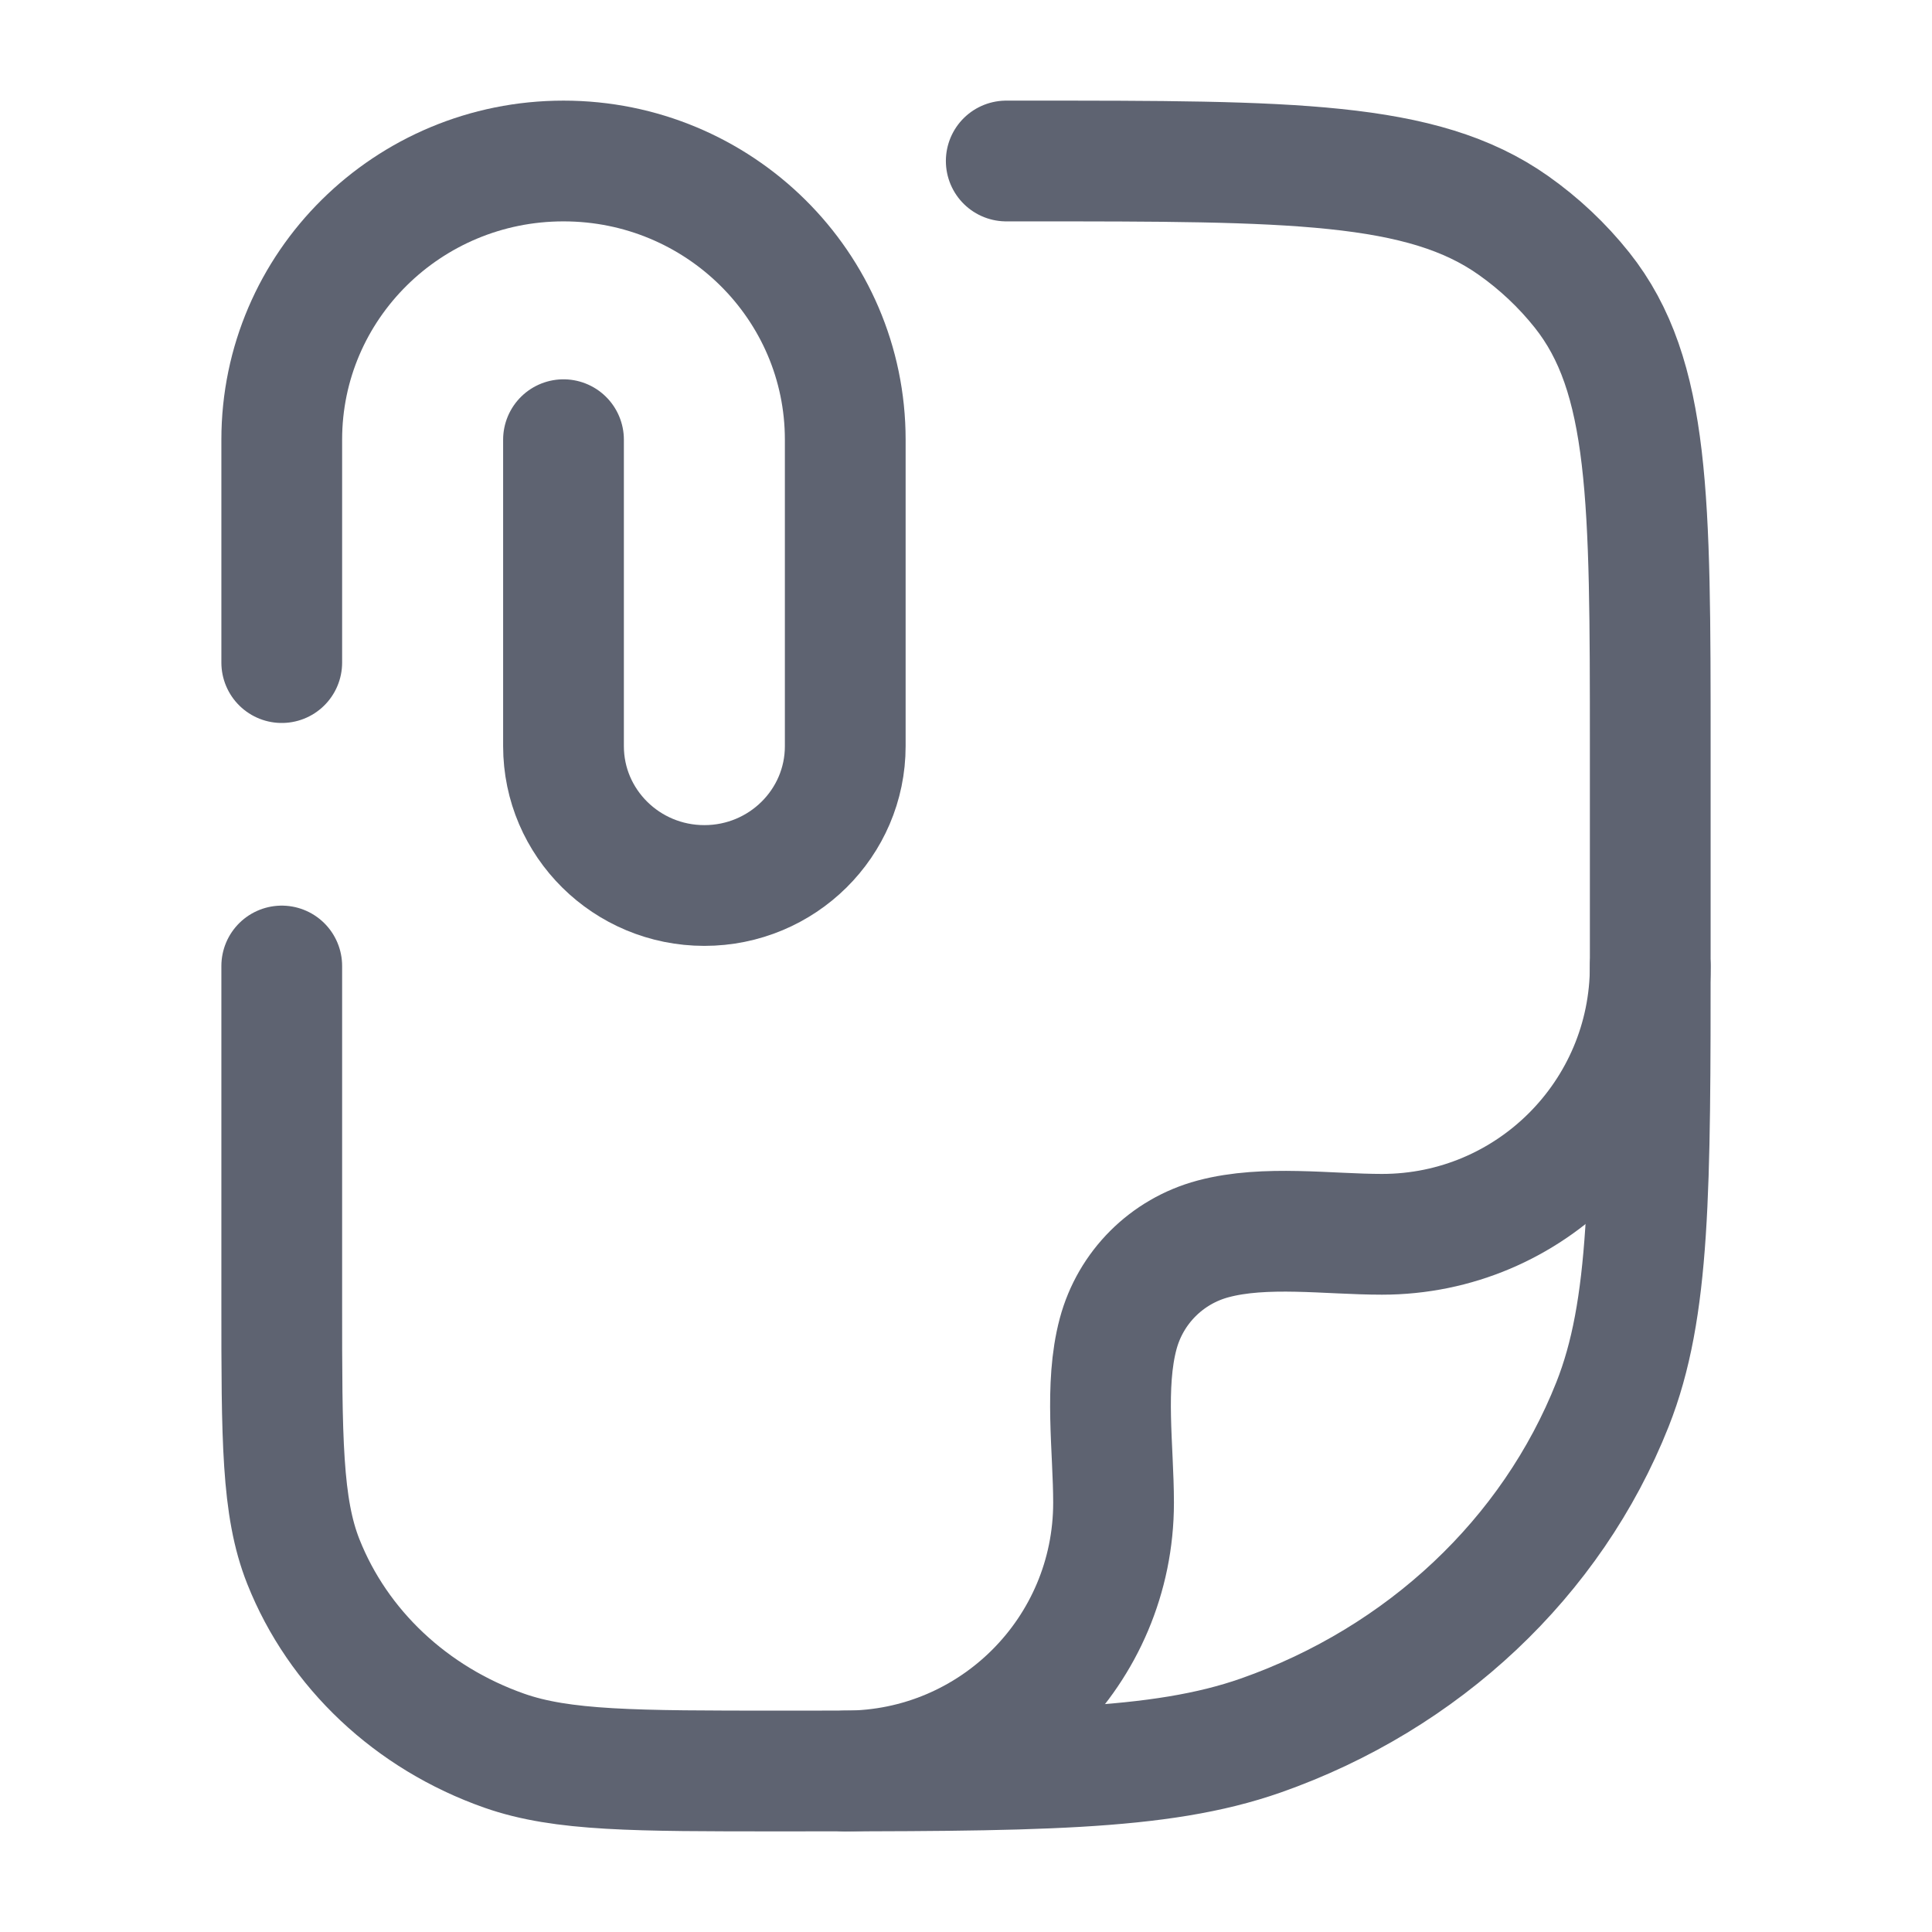
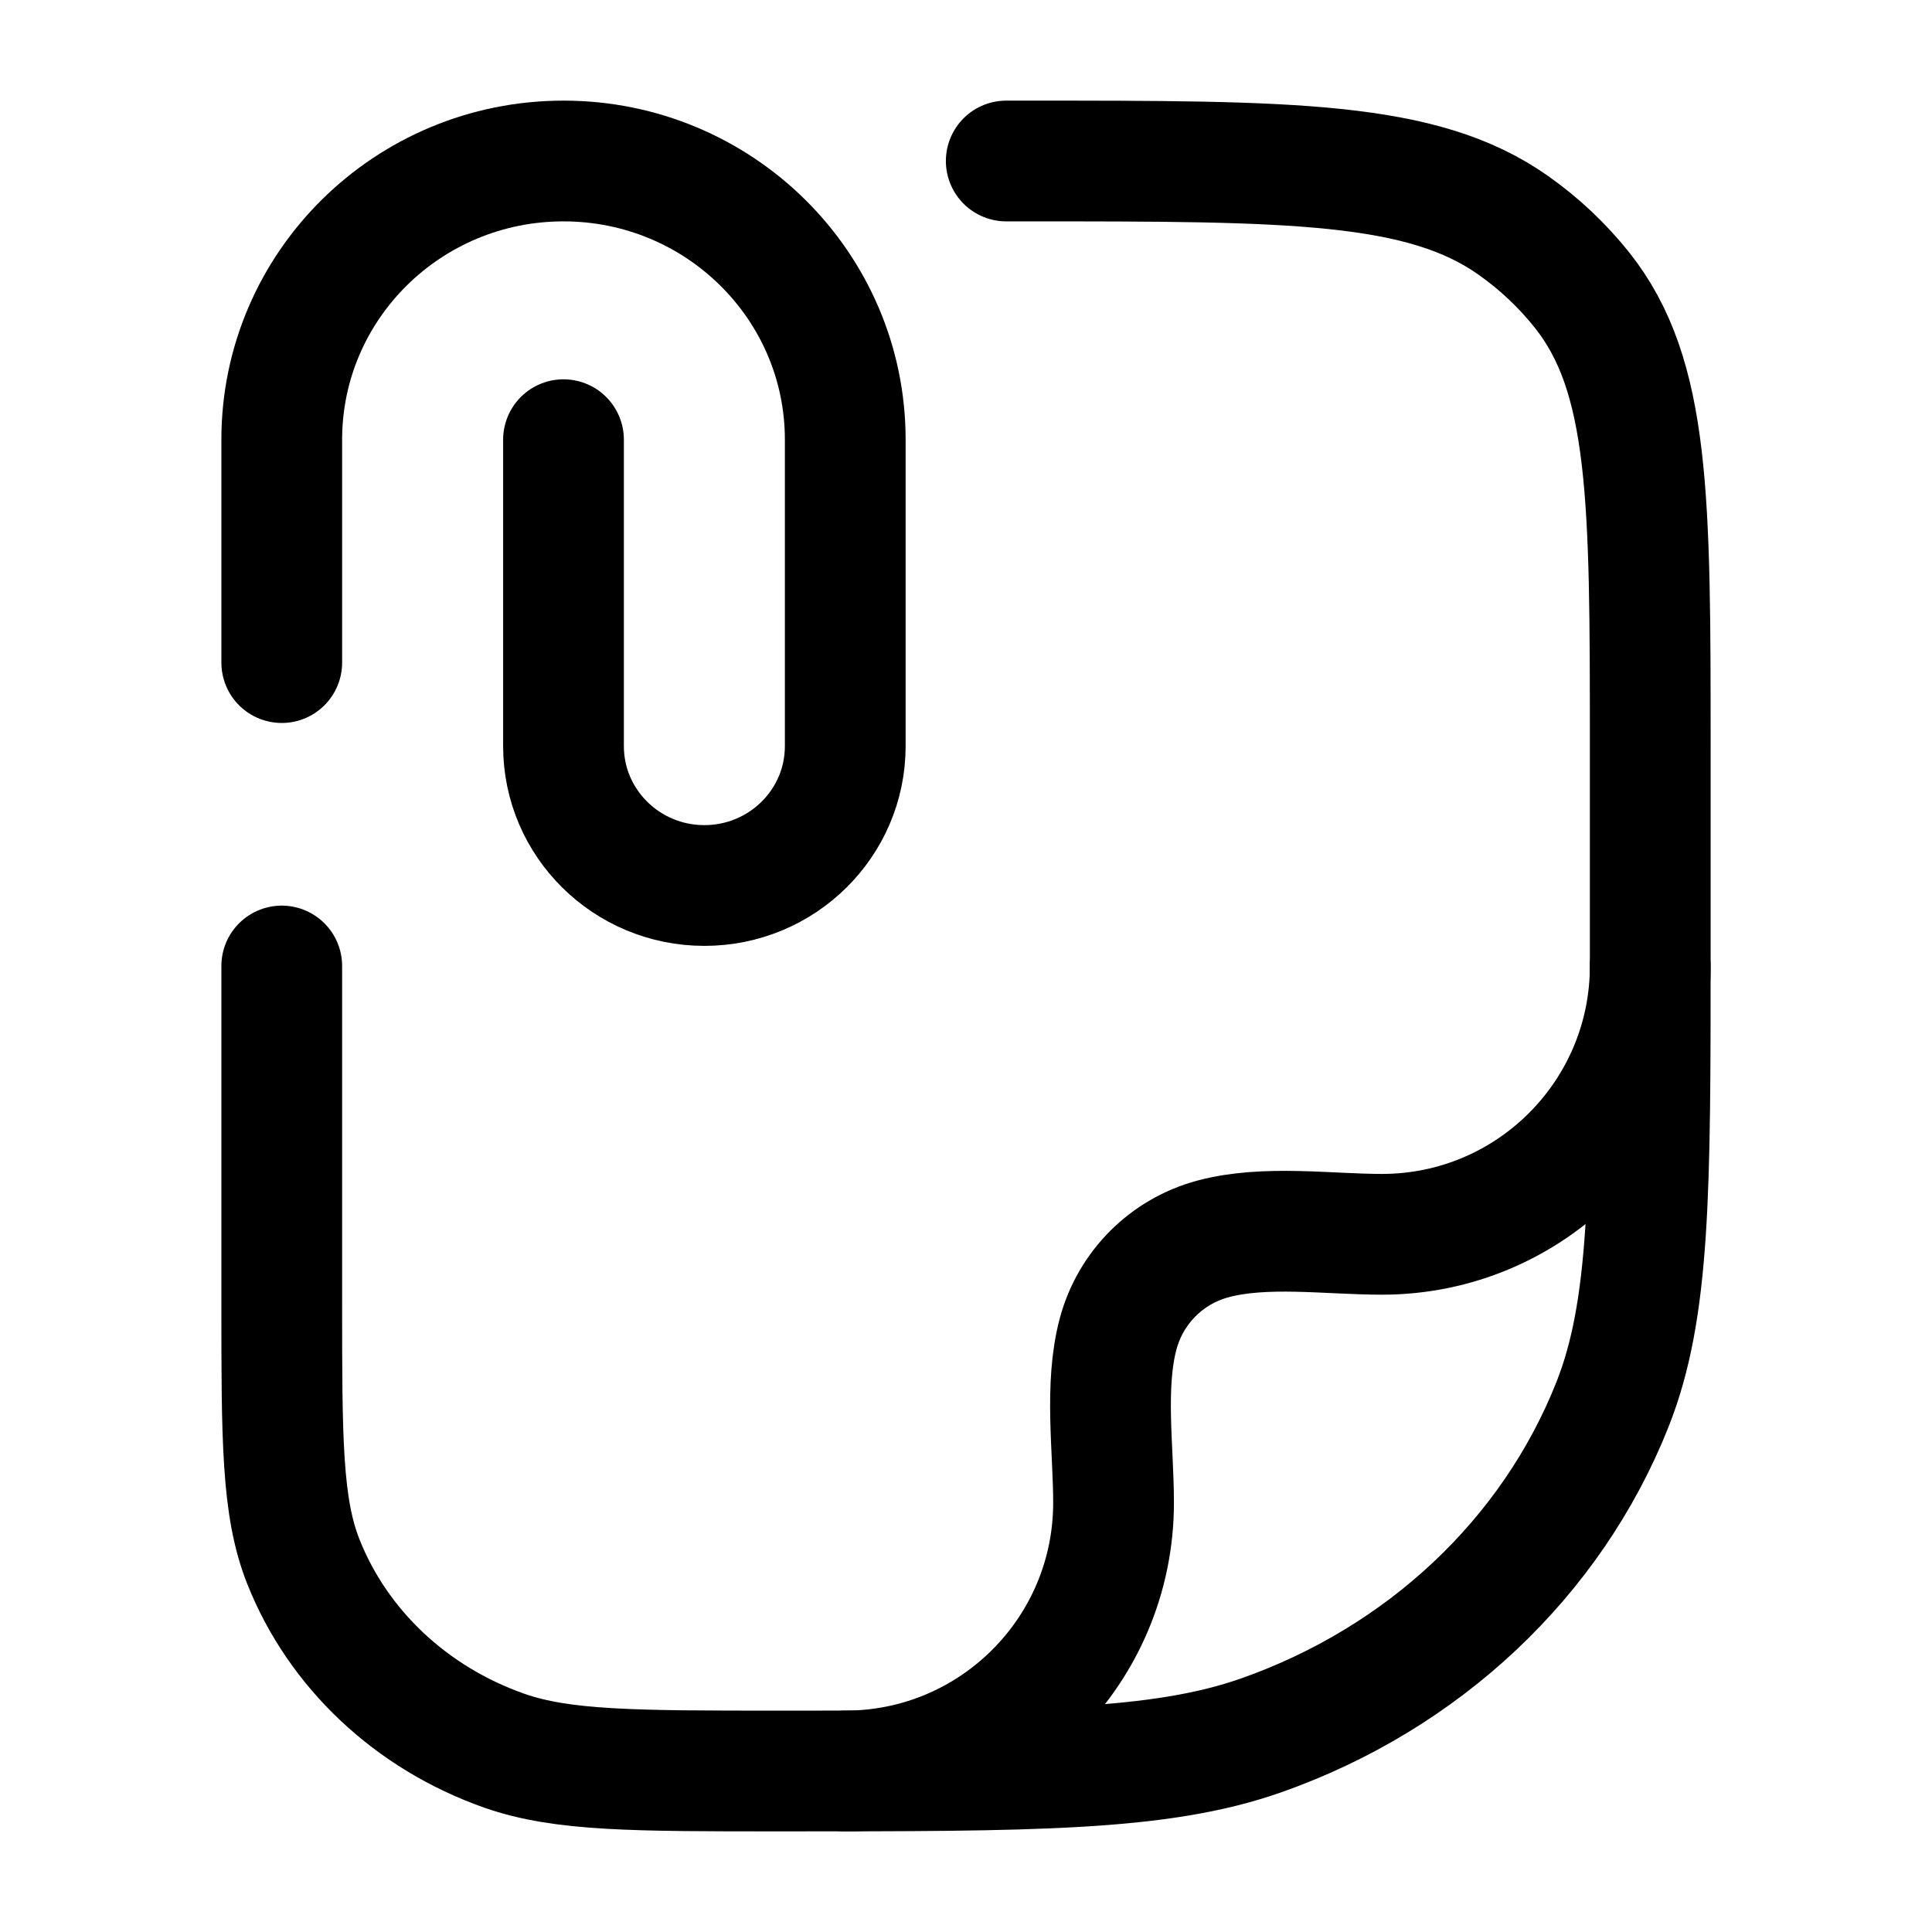
<svg xmlns="http://www.w3.org/2000/svg" width="24" height="24" viewBox="0 0 24 24" fill="none">
-   <path d="M3.5 8.231V5.462C3.5 3.55 5.067 2 7 2C8.933 2 10.5 3.55 10.5 5.462L10.5 9.269C10.5 10.225 9.716 11 8.75 11C7.784 11 7 10.225 7 9.269L7 5.462" stroke="#5E6371" stroke-width="1.5" stroke-linecap="round" />
-   <path d="M12.5 2H12.773C16.034 2 17.665 2 18.797 2.798C19.121 3.026 19.409 3.298 19.652 3.603C20.5 4.669 20.5 6.203 20.5 9.273V11.818C20.5 14.781 20.5 16.263 20.031 17.446C19.277 19.349 17.683 20.849 15.662 21.559C14.404 22 12.83 22 9.682 22C7.883 22 6.983 22 6.265 21.748C5.11 21.342 4.199 20.485 3.768 19.398C3.5 18.722 3.5 17.875 3.5 16.182V12" stroke="#5E6371" stroke-width="1.5" stroke-linecap="round" stroke-linejoin="round" />
-   <path d="M20.5 12C20.5 13.841 19.008 15.333 17.167 15.333C16.501 15.333 15.716 15.217 15.069 15.39C14.493 15.544 14.044 15.993 13.89 16.569C13.717 17.216 13.833 18.001 13.833 18.667C13.833 20.508 12.341 22 10.5 22" stroke="#5E6371" stroke-width="1.5" stroke-linecap="round" stroke-linejoin="round" />
+   <path d="M3.5 8.231V5.462C3.5 3.55 5.067 2 7 2C8.933 2 10.5 3.55 10.5 5.462L10.5 9.269C10.5 10.225 9.716 11 8.75 11C7.784 11 7 10.225 7 9.269L7 5.462" stroke="currentColor" stroke-width="1.5" stroke-linecap="round" />
+   <path d="M12.5 2H12.773C16.034 2 17.665 2 18.797 2.798C19.121 3.026 19.409 3.298 19.652 3.603C20.5 4.669 20.5 6.203 20.5 9.273V11.818C20.5 14.781 20.5 16.263 20.031 17.446C19.277 19.349 17.683 20.849 15.662 21.559C14.404 22 12.83 22 9.682 22C7.883 22 6.983 22 6.265 21.748C5.11 21.342 4.199 20.485 3.768 19.398C3.5 18.722 3.5 17.875 3.5 16.182V12" stroke="currentColor" stroke-width="1.5" stroke-linecap="round" stroke-linejoin="round" />
+   <path d="M20.5 12C20.5 13.841 19.008 15.333 17.167 15.333C16.501 15.333 15.716 15.217 15.069 15.39C14.493 15.544 14.044 15.993 13.89 16.569C13.717 17.216 13.833 18.001 13.833 18.667C13.833 20.508 12.341 22 10.5 22" stroke="currentColor" stroke-width="1.5" stroke-linecap="round" stroke-linejoin="round" />
</svg>
